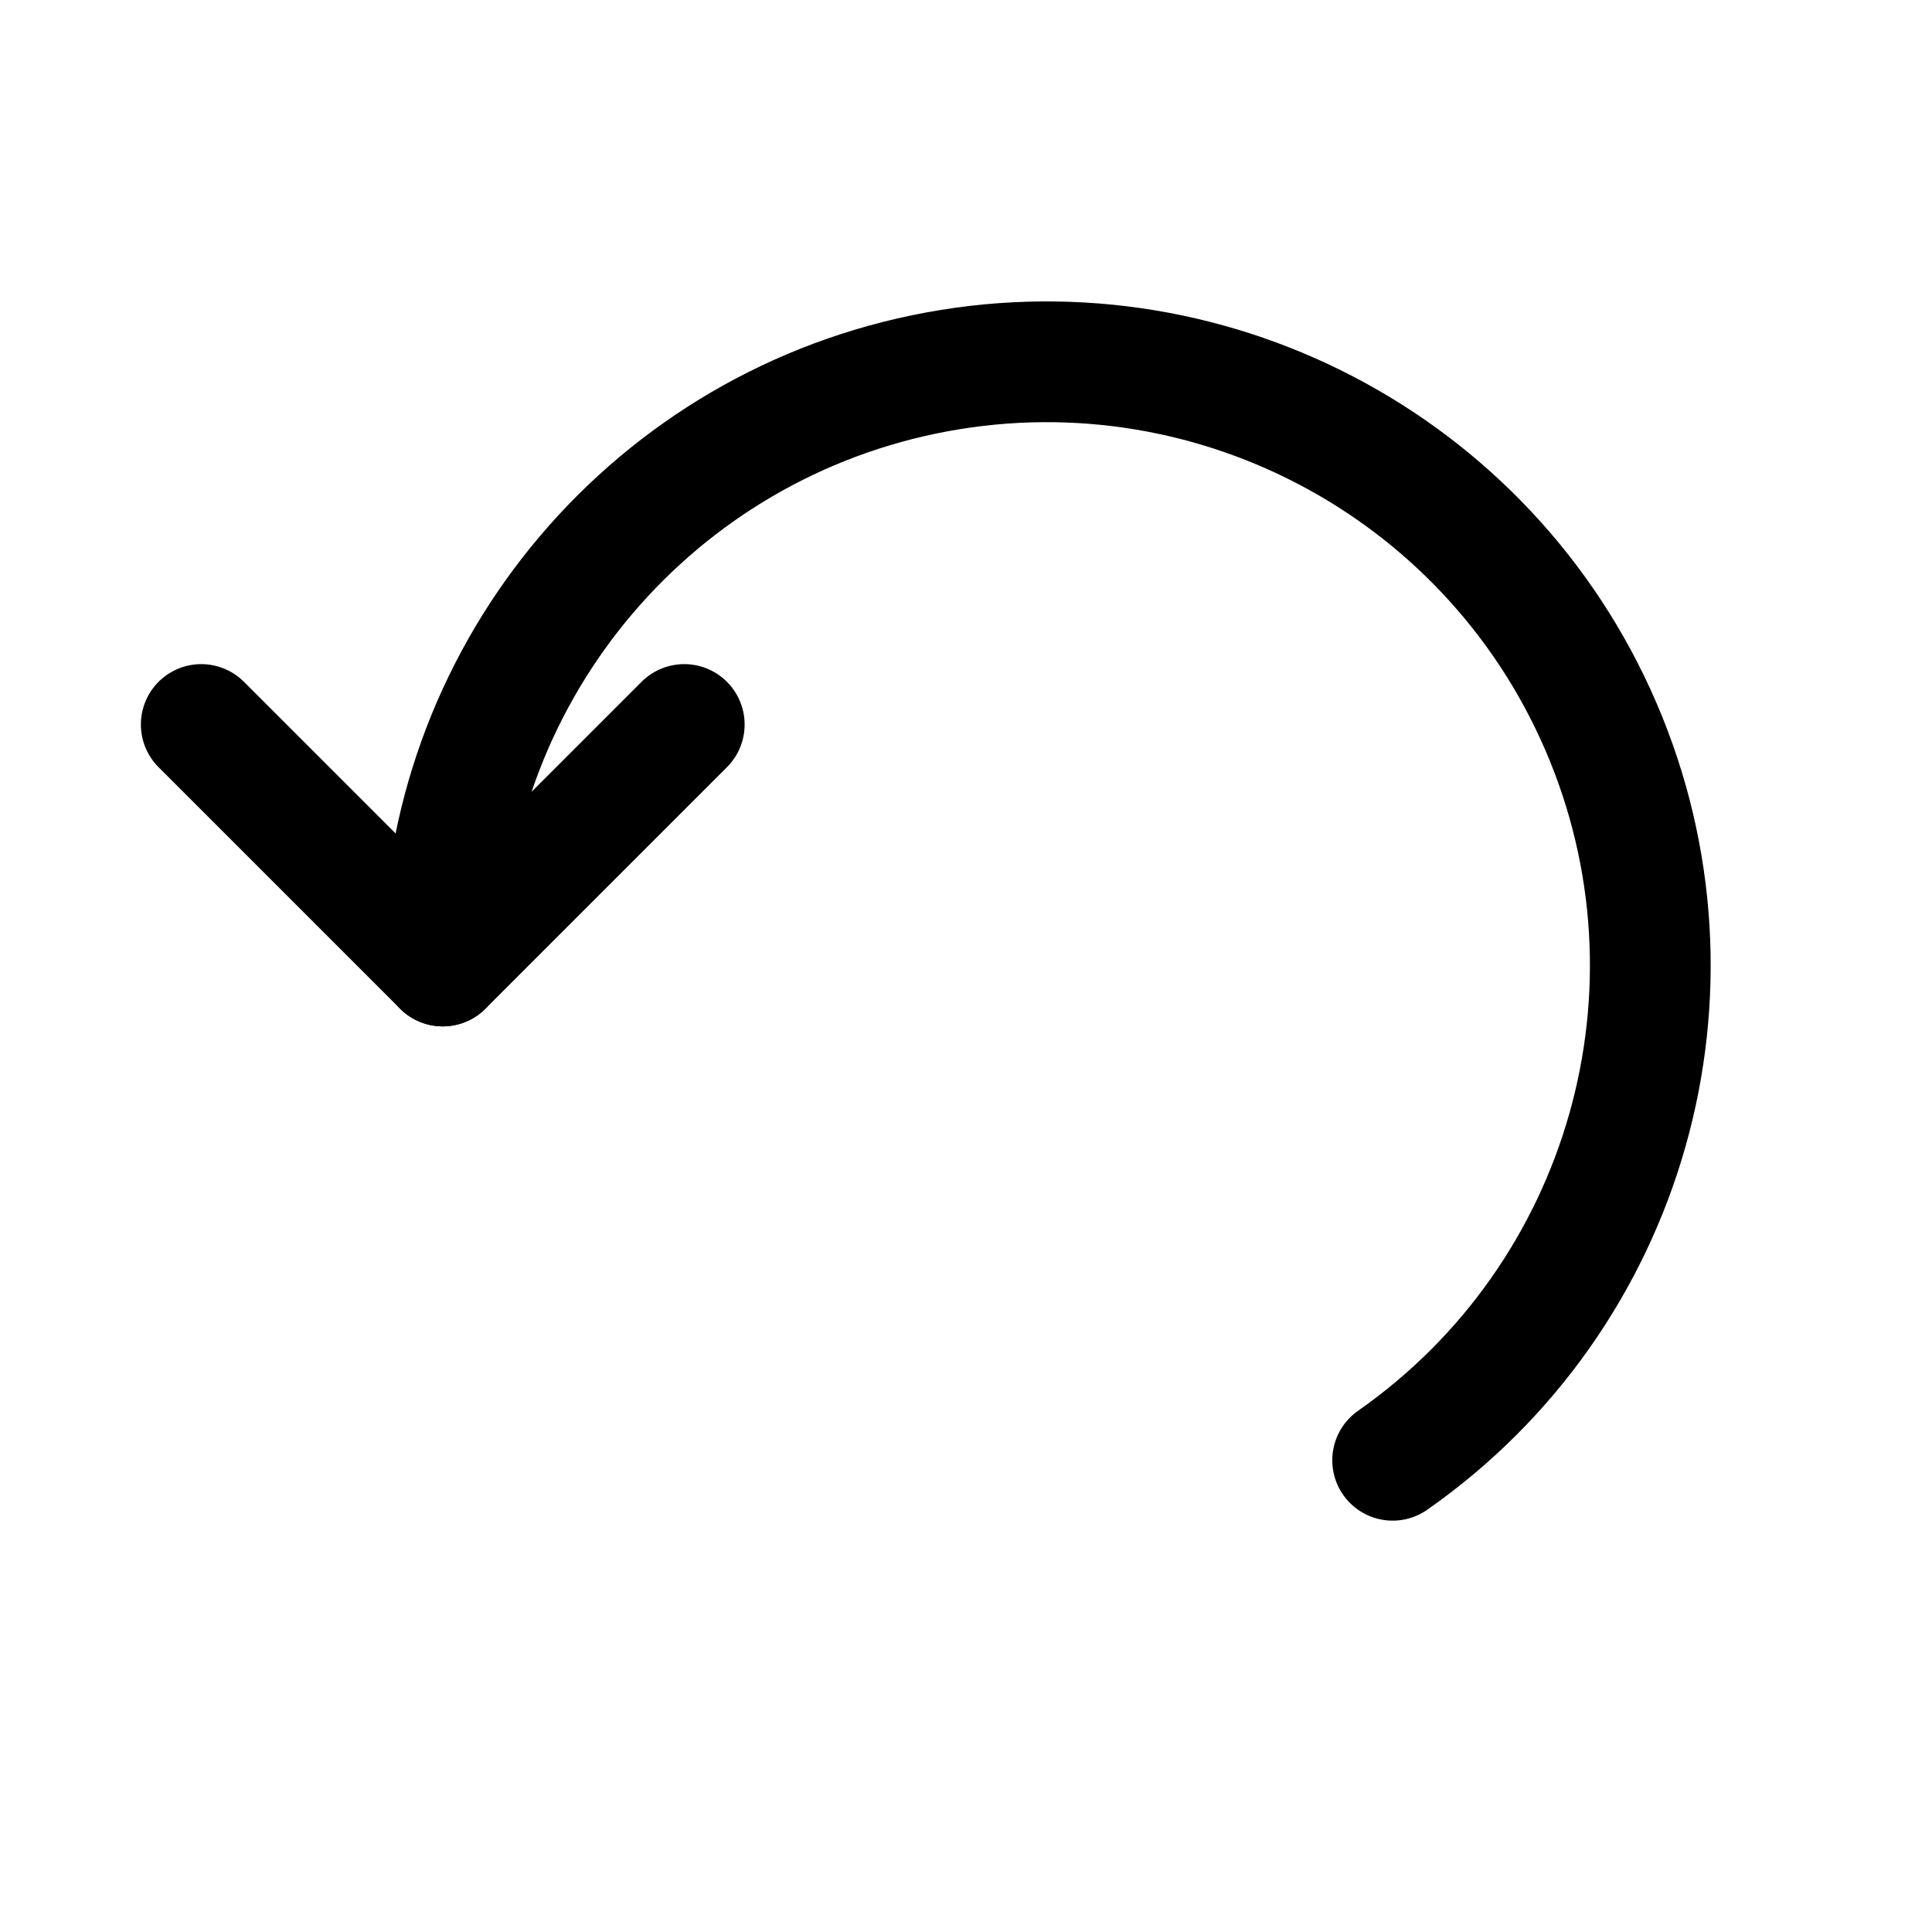
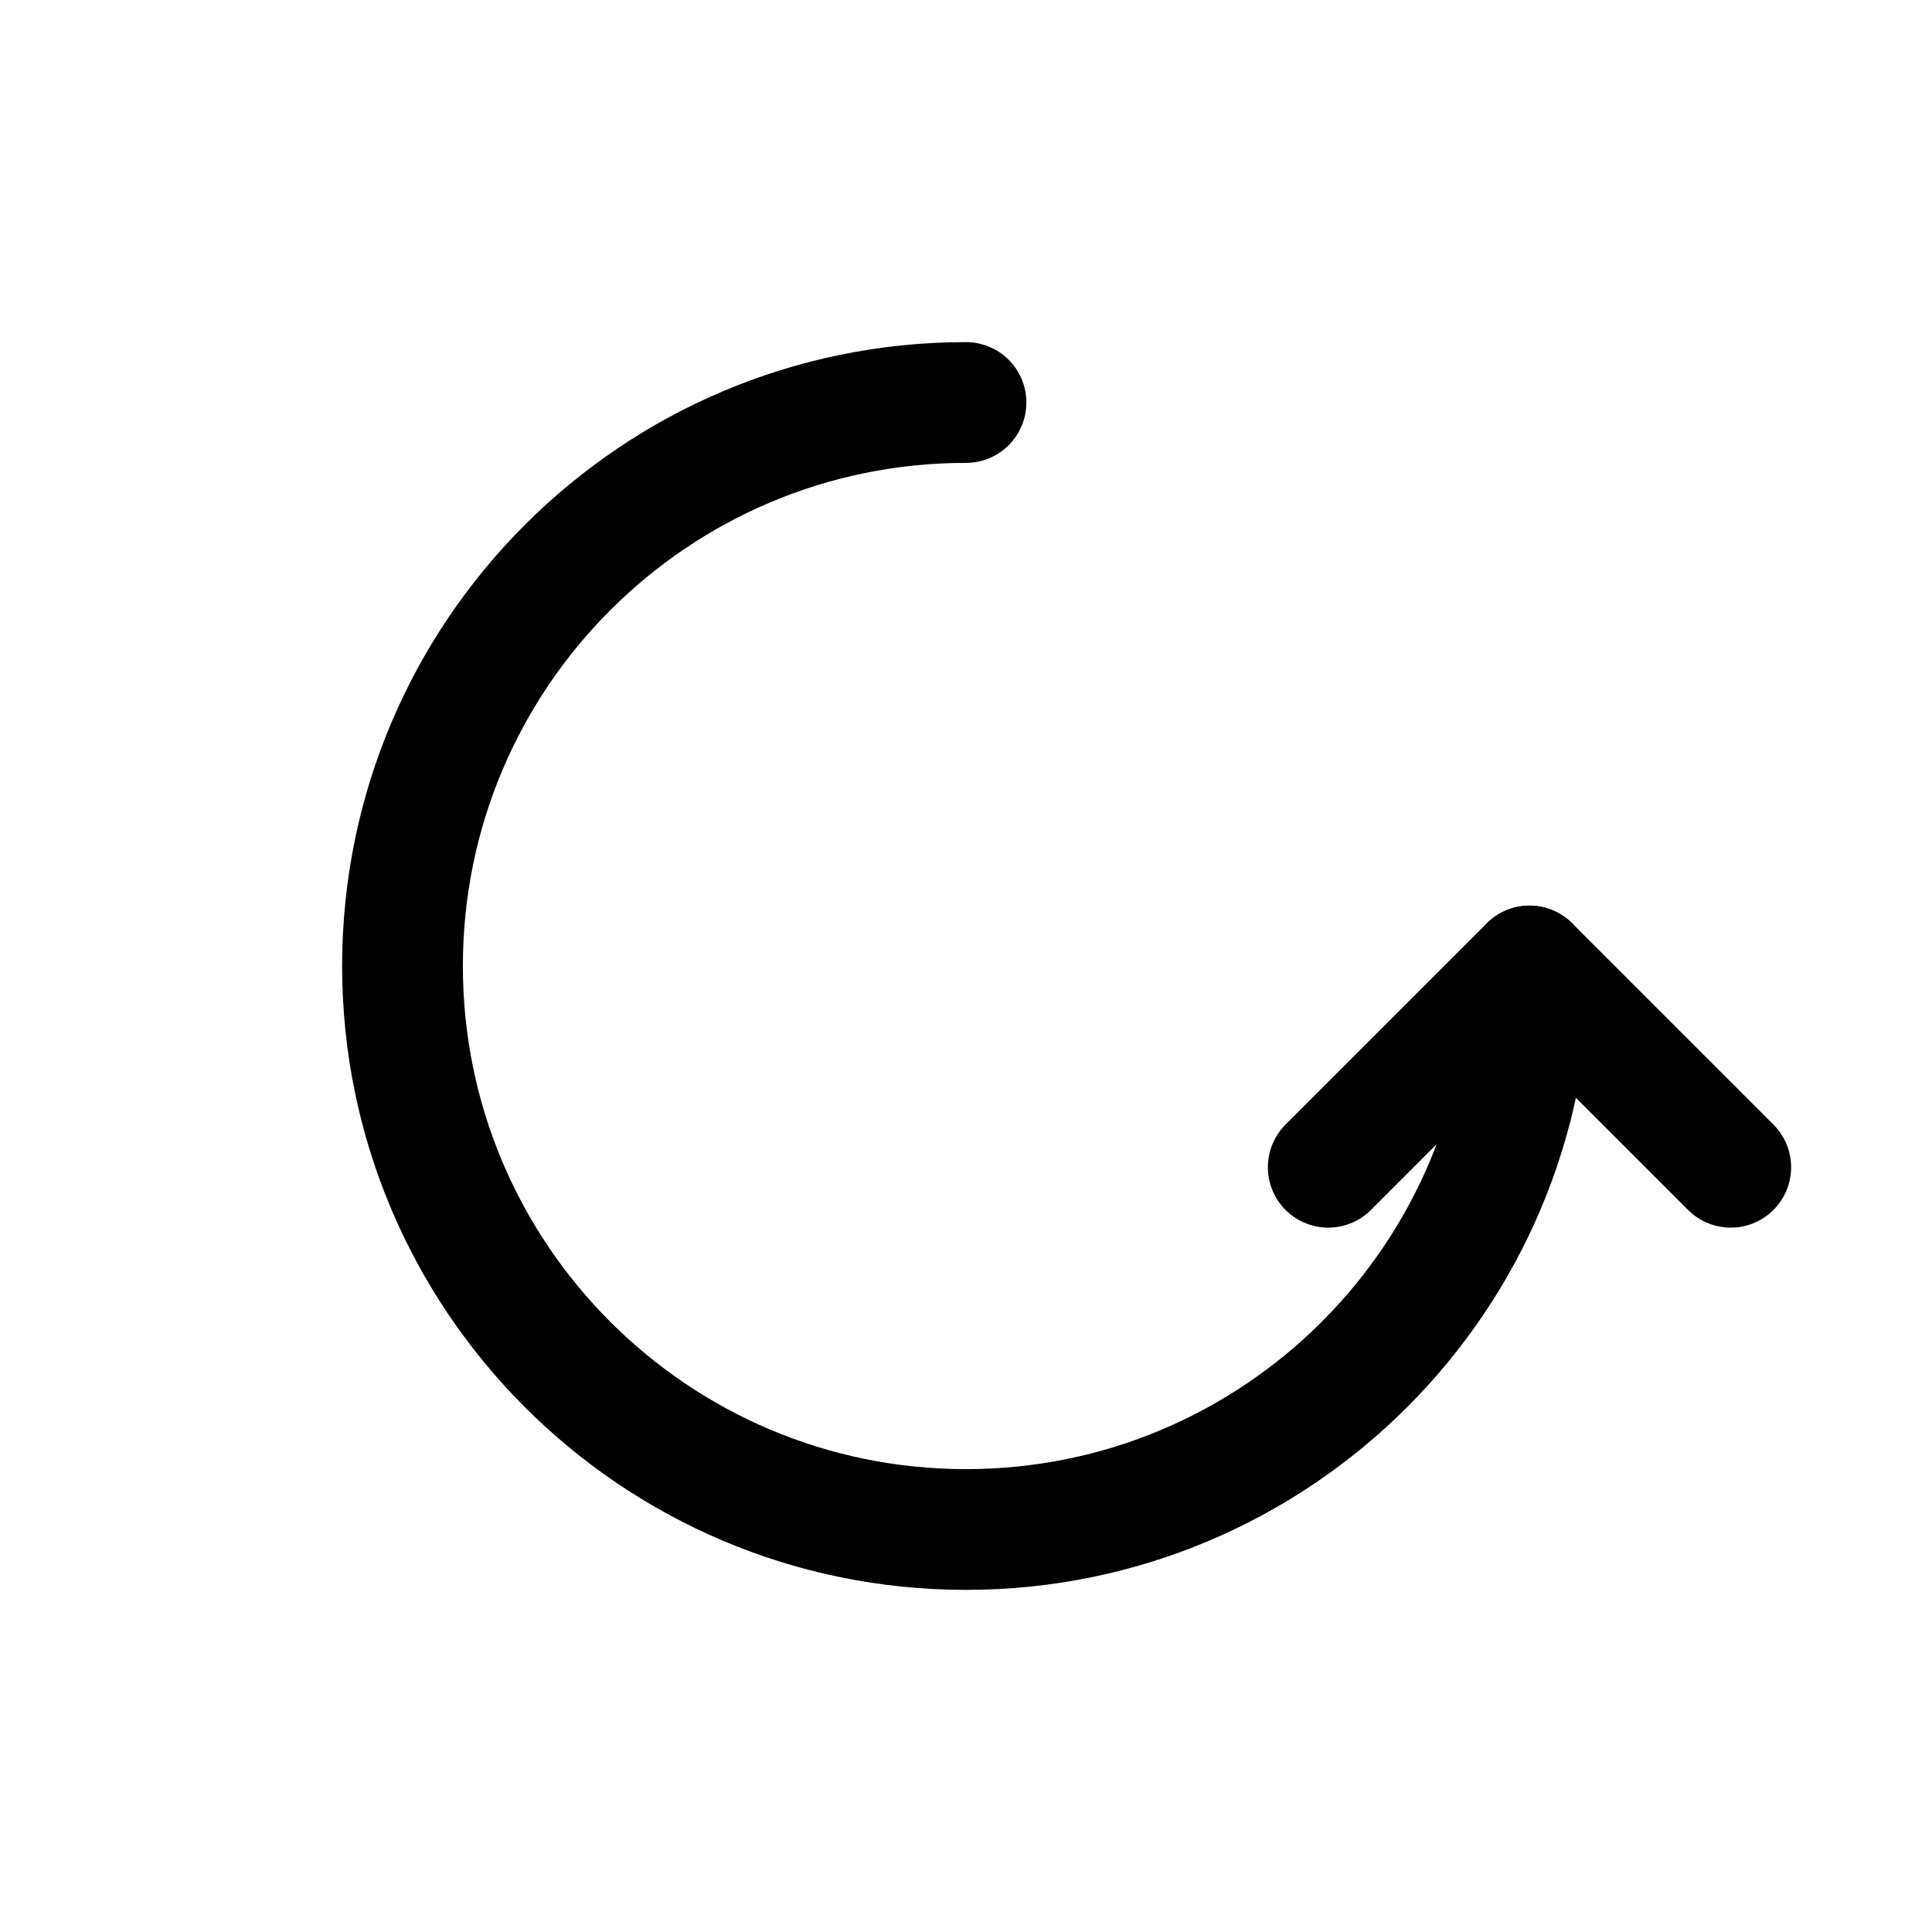
<svg xmlns="http://www.w3.org/2000/svg" viewBox="0 0 24 24" width="24" height="24" fill="none" stroke="currentColor" stroke-width="1.5" stroke-linecap="round" stroke-linejoin="round">
-   <path d="M17.3 18.14A7.5 7.5 0 1 0 5.5 12" />
-   <path d="M8.5 9l-3 3-3-3" />
+   <path d="M12 5A7 7 0 1 0 19 12" />
+   <path d="M16.5 14.5L19 12L21.5 14.5" />
</svg>
